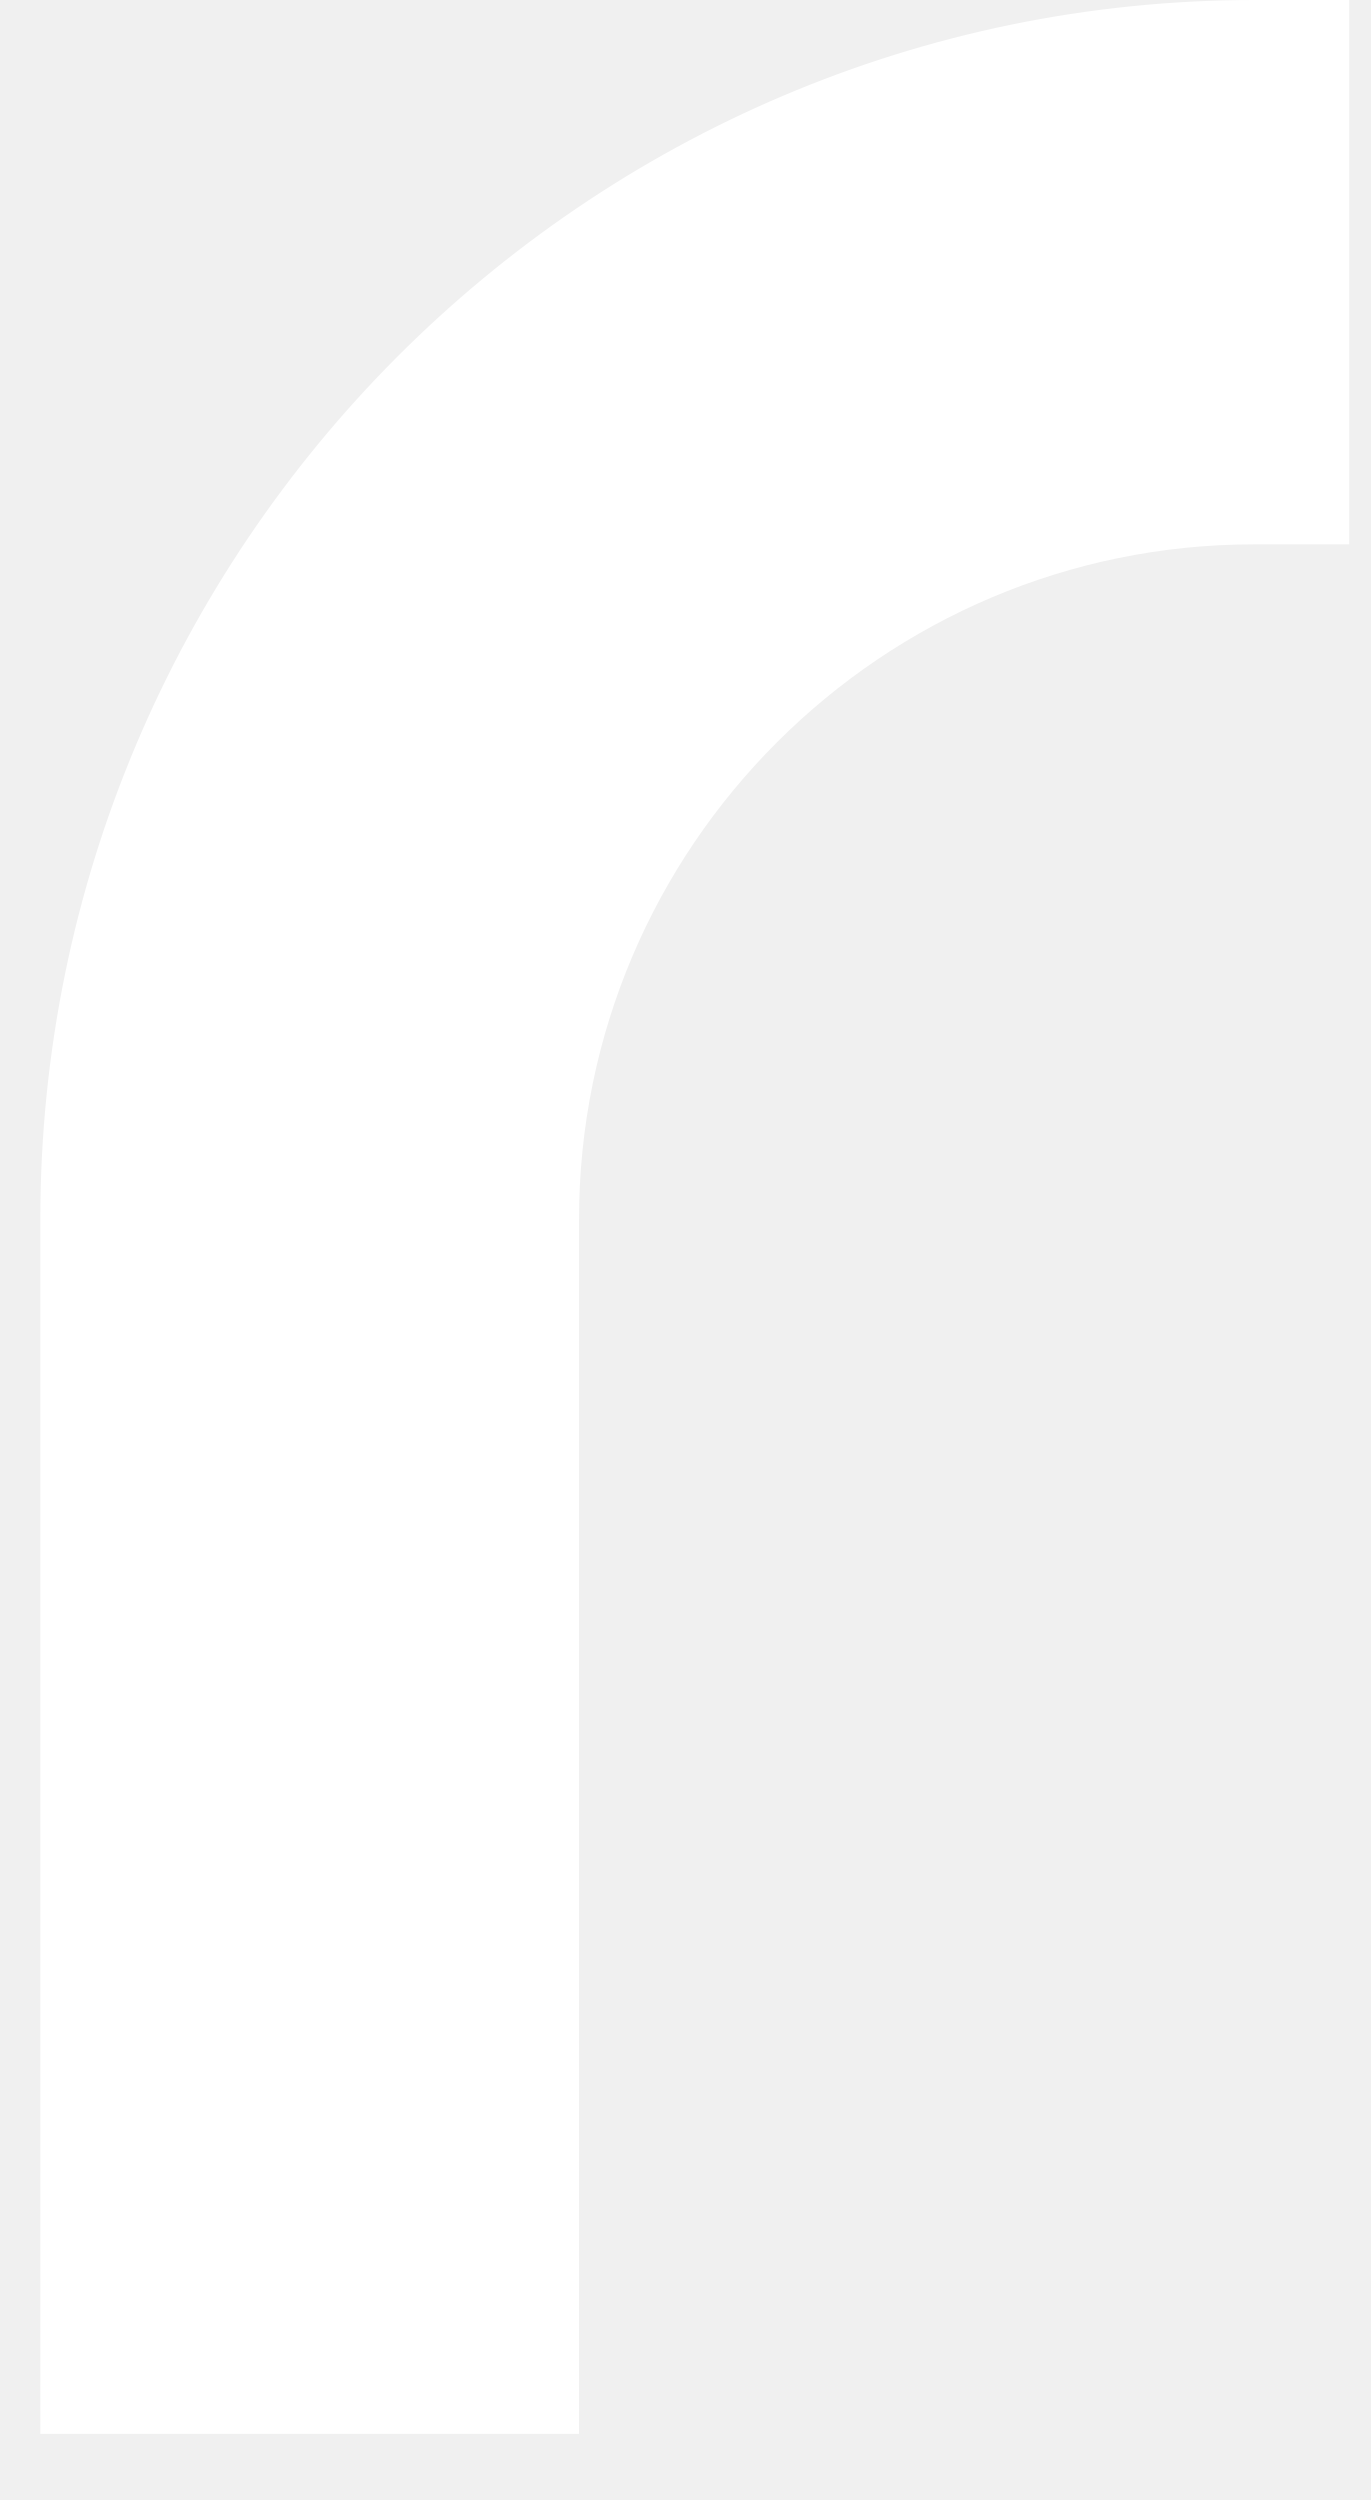
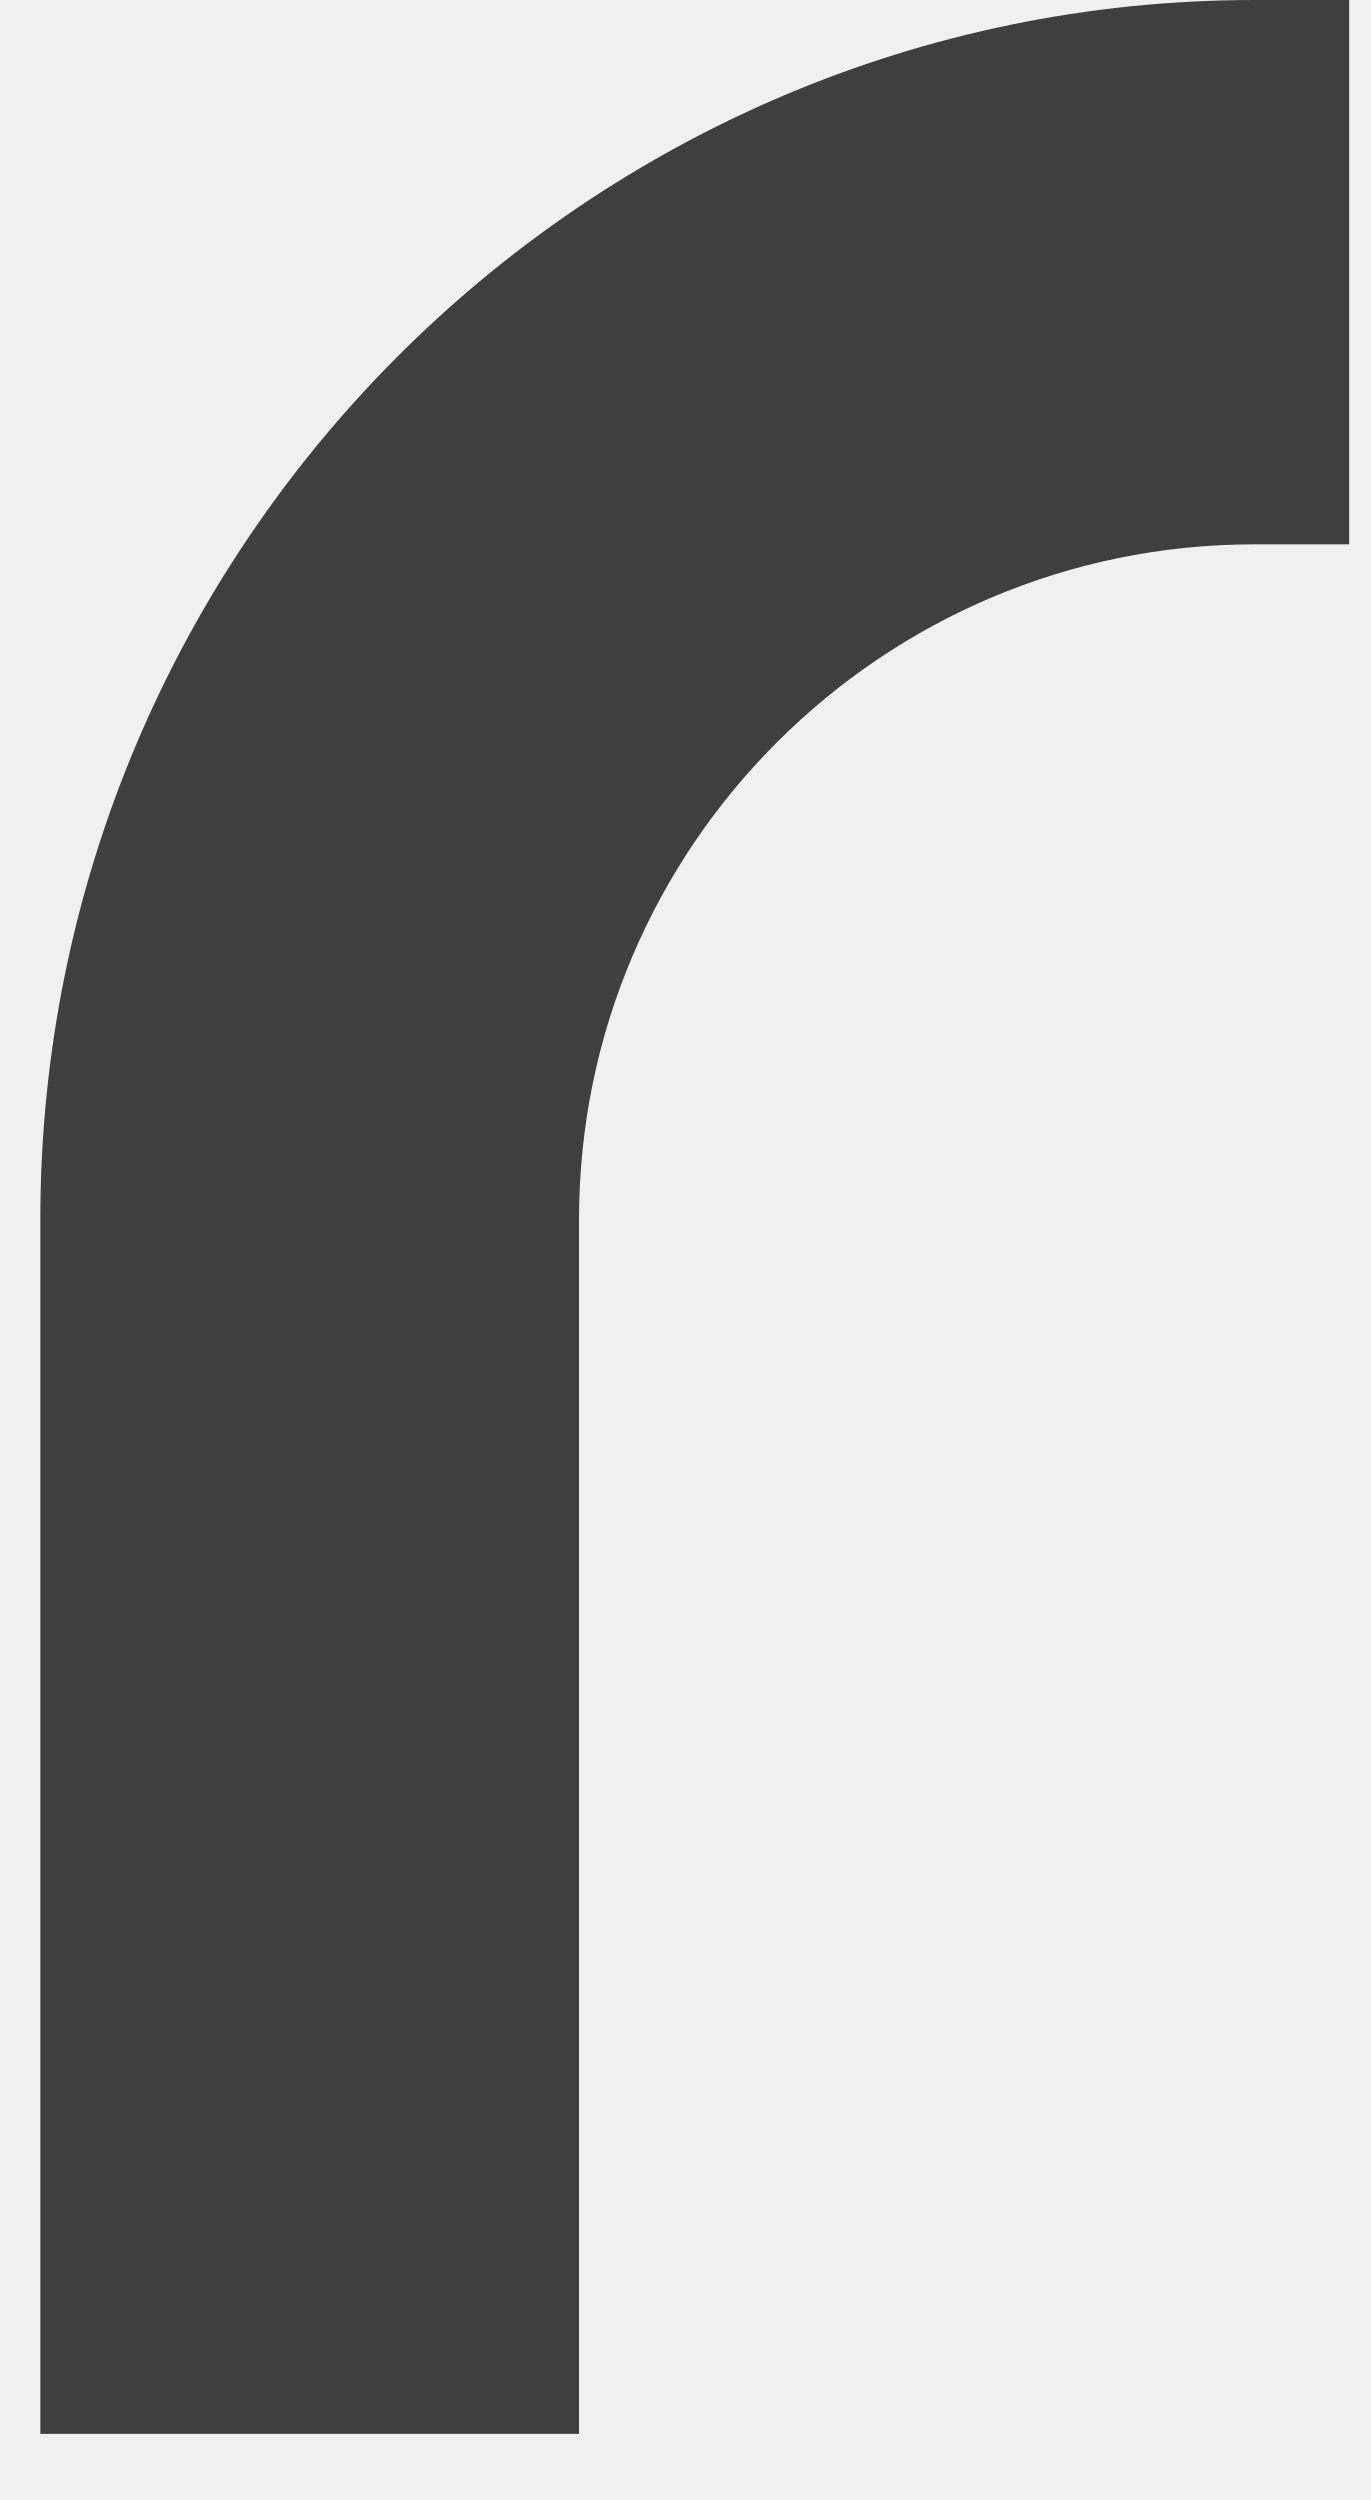
<svg xmlns="http://www.w3.org/2000/svg" width="17" height="31" viewBox="0 0 17 31" fill="none">
-   <path d="M15.56 0C7.26 0 0.5 6.78 0.5 15.12V30.18H7.18V15.12C7.18 10.5 10.94 6.75 15.55 6.75H16.73V0H15.55H15.56Z" fill="white" />
+   <path d="M15.56 0C7.26 0 0.5 6.78 0.5 15.12V30.18H7.18V15.12C7.18 10.5 10.94 6.75 15.55 6.75H16.73V0H15.55H15.56Z" fill="#3F3F3F" />
</svg>
